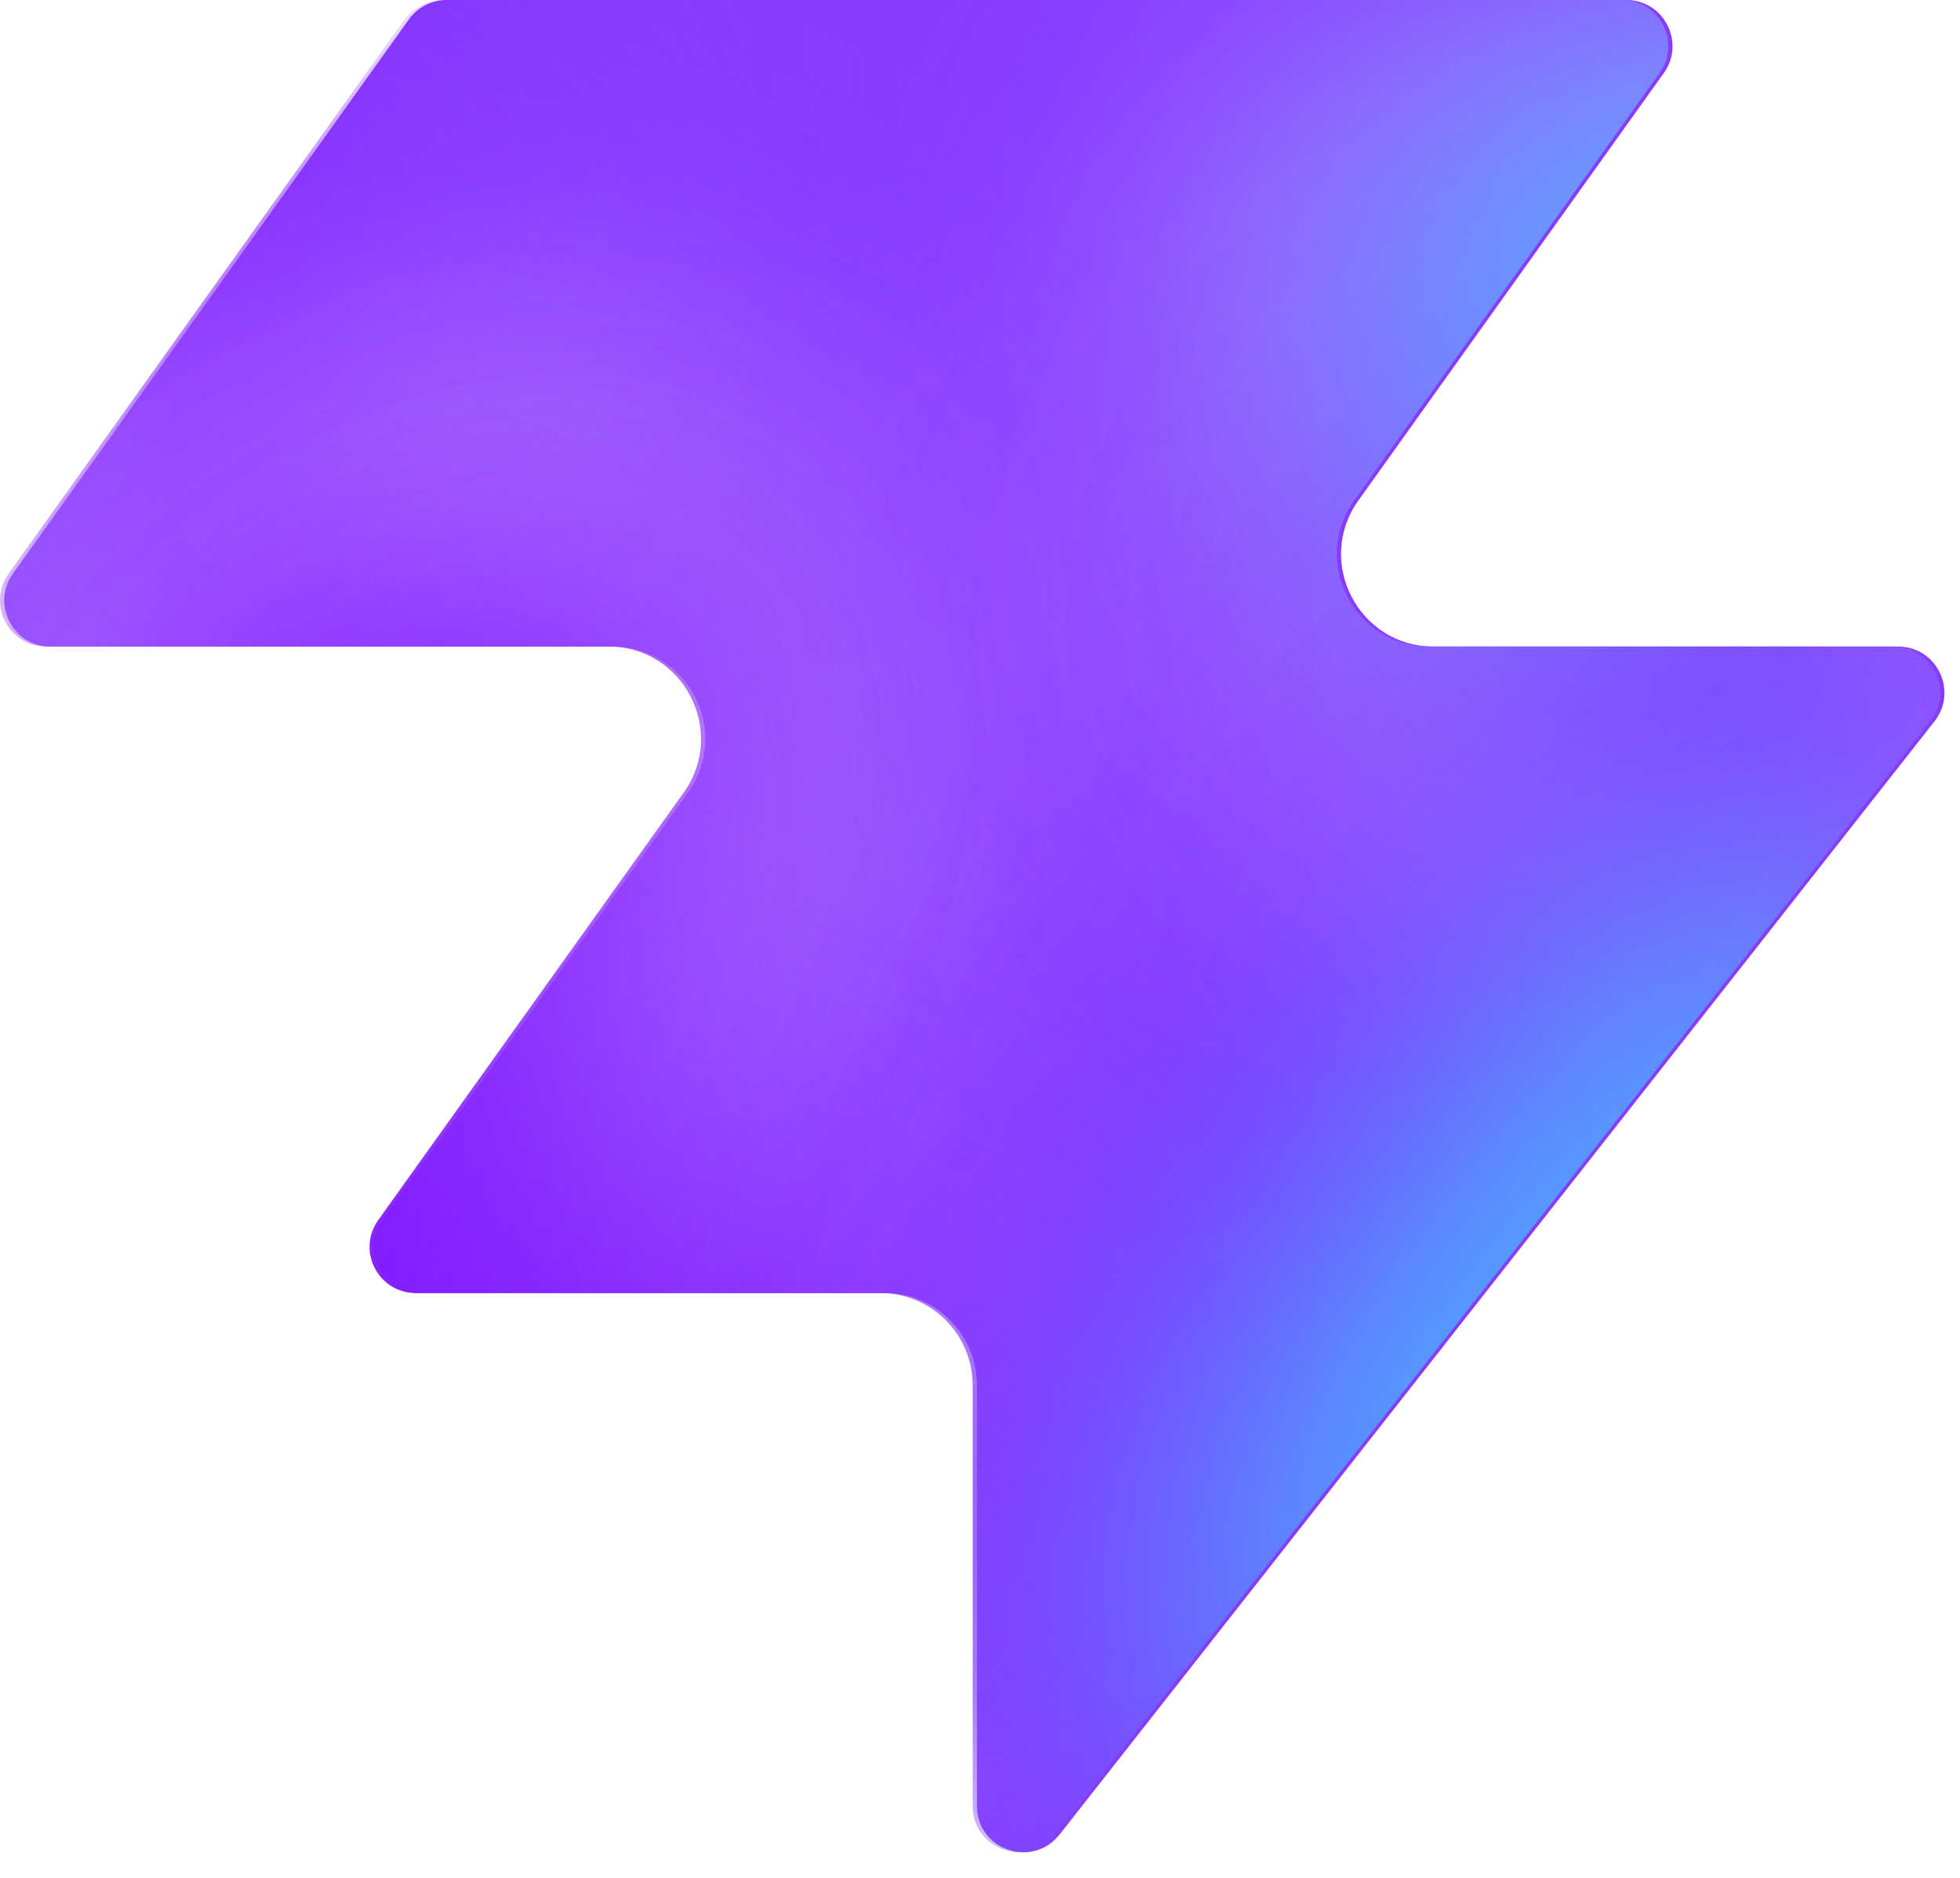
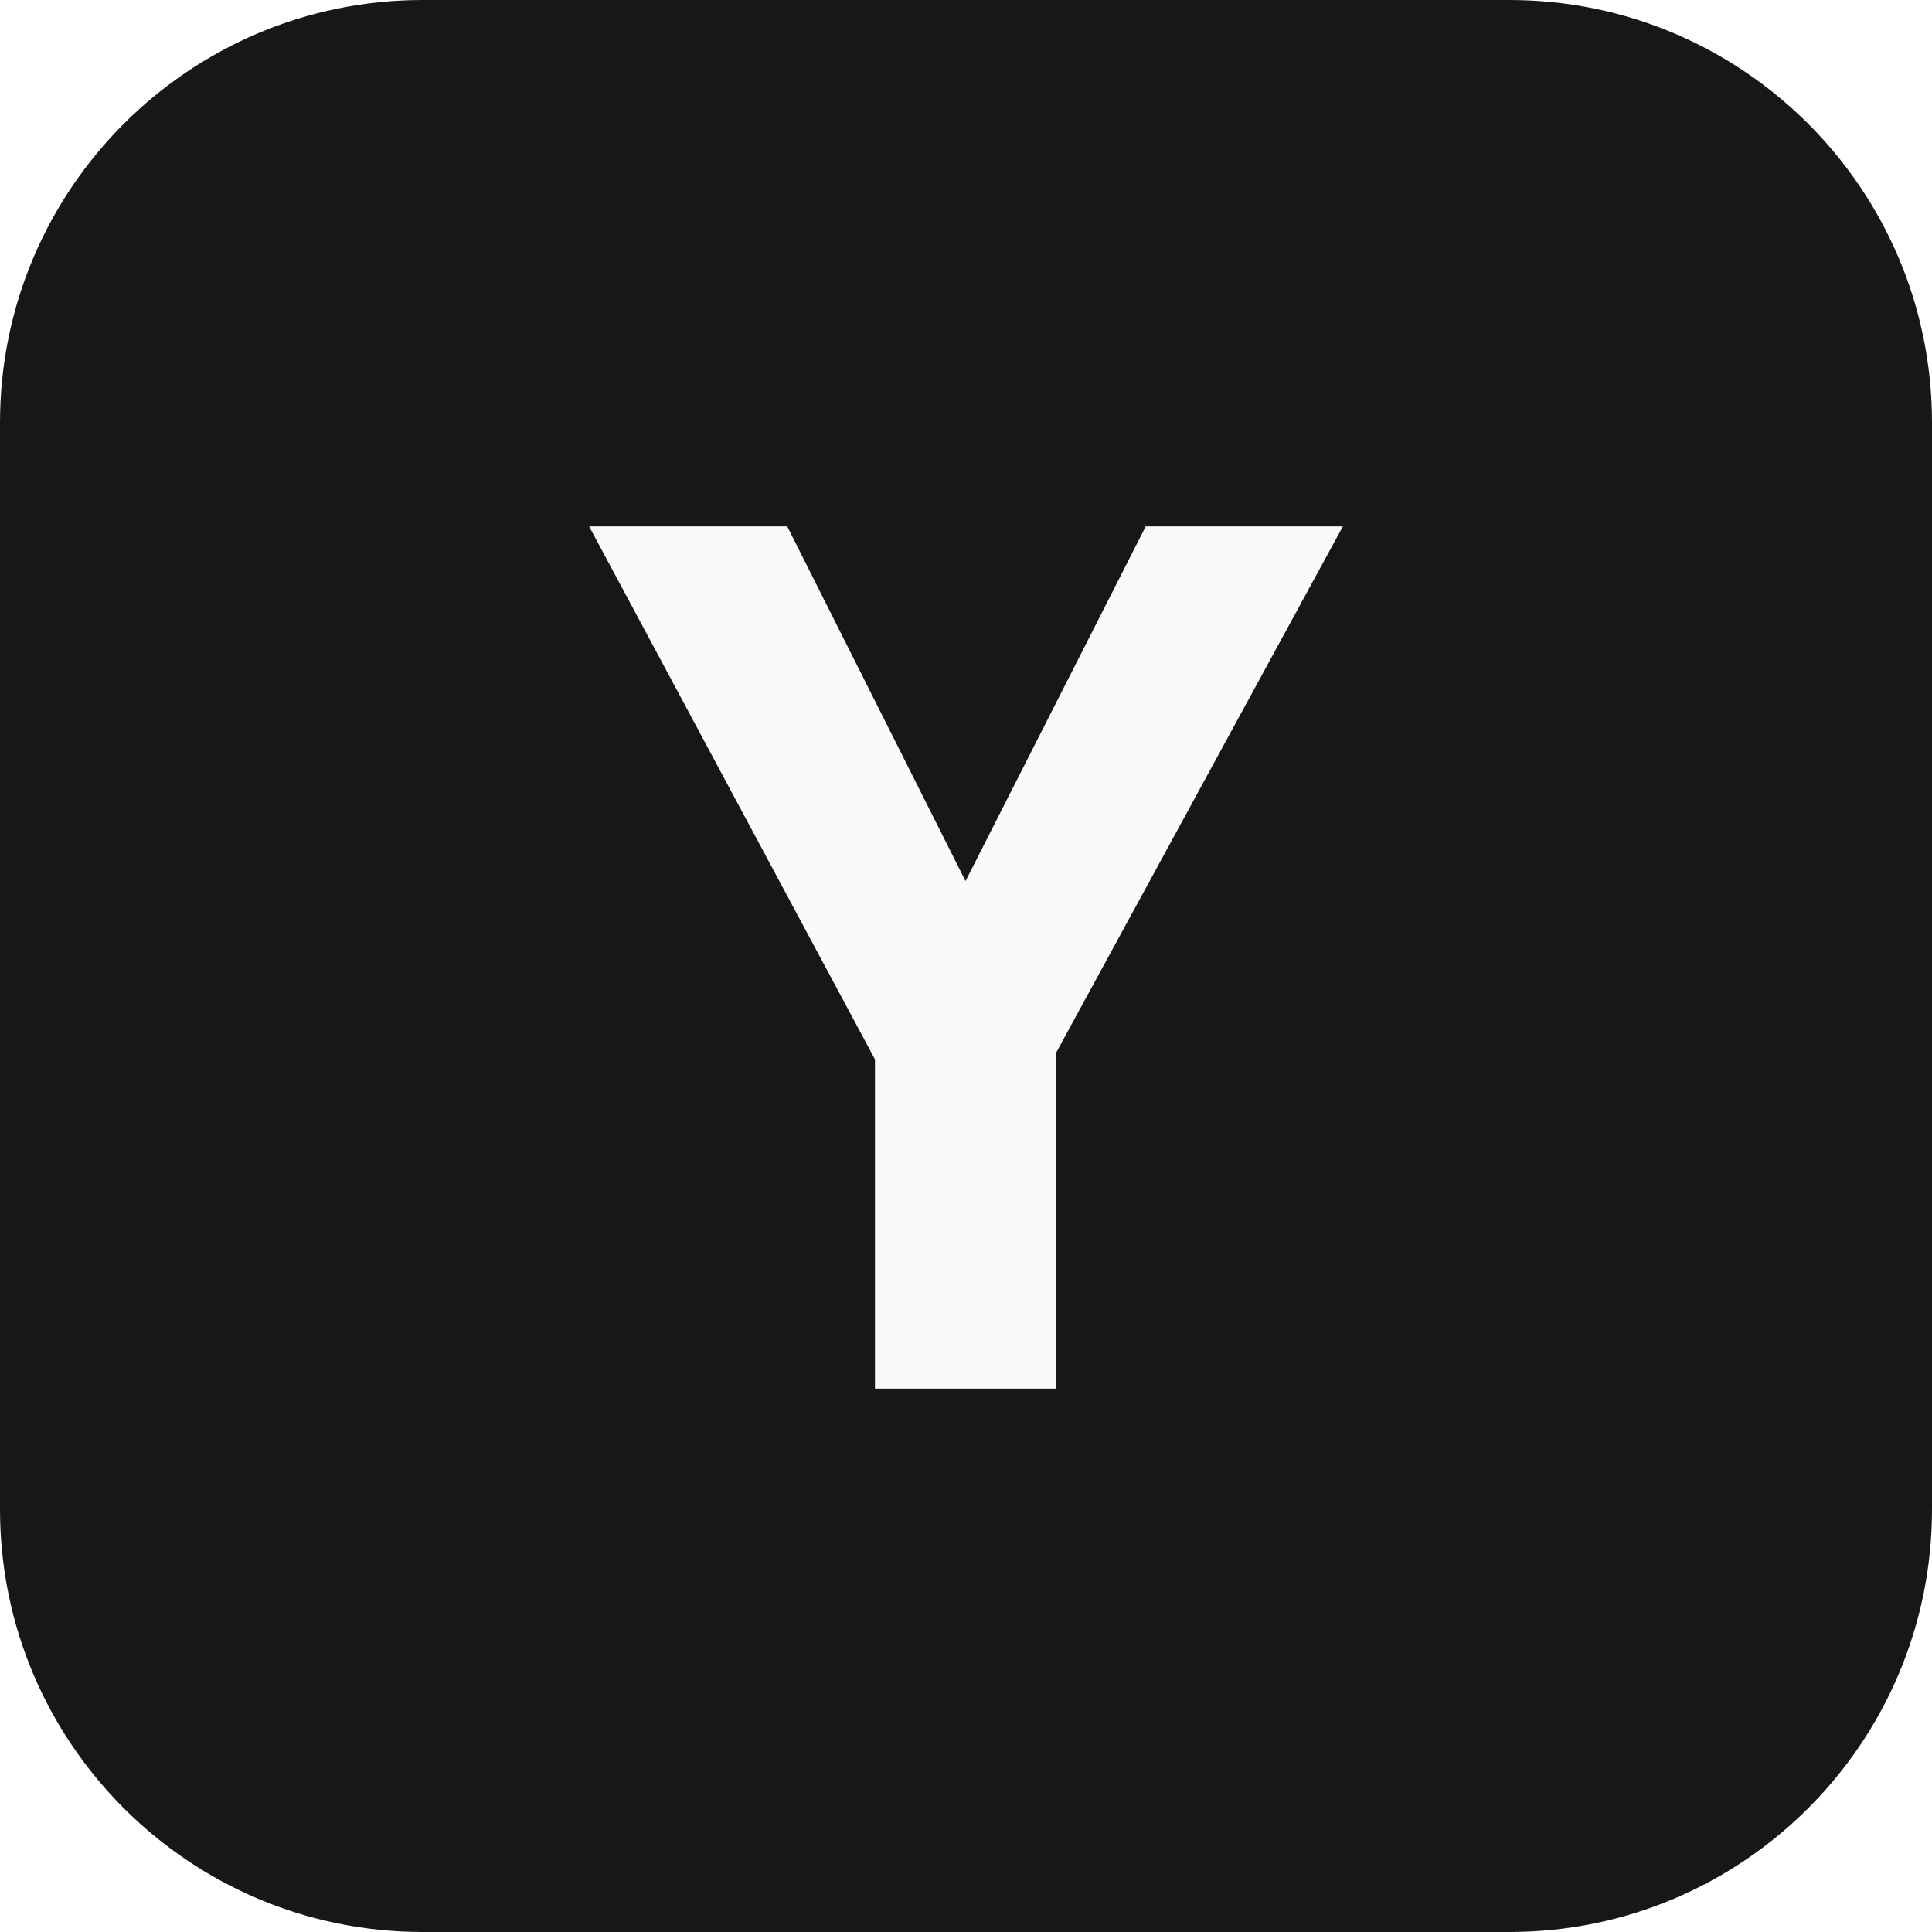
- <svg xmlns="http://www.w3.org/2000/svg" width="48" height="46" fill="none" viewBox="0 0 48 46">
-   <path fill="#863bff" d="M25.946 44.938c-.664.845-2.021.375-2.021-.698V33.937a2.26 2.26 0 0 0-2.262-2.262H10.287c-.92 0-1.456-1.04-.92-1.788l7.48-10.471c1.07-1.497 0-3.578-1.842-3.578H1.237c-.92 0-1.456-1.04-.92-1.788L10.013.474c.214-.297.556-.474.92-.474h28.894c.92 0 1.456 1.04.92 1.788l-7.48 10.471c-1.07 1.498 0 3.579 1.842 3.579h11.377c.943 0 1.473 1.088.89 1.83L25.947 44.94z" style="fill:#863bff;fill:color(display-p3 .525 .23 1);fill-opacity:1" />
-   <mask id="a" width="48" height="46" x="0" y="0" maskUnits="userSpaceOnUse" style="mask-type:alpha">
-     <path fill="#000" d="M25.842 44.938c-.664.844-2.021.375-2.021-.698V33.937a2.26 2.26 0 0 0-2.262-2.262H10.183c-.92 0-1.456-1.04-.92-1.788l7.48-10.471c1.07-1.498 0-3.579-1.842-3.579H1.133c-.92 0-1.456-1.04-.92-1.787L9.91.473c.214-.297.556-.474.92-.474h28.894c.92 0 1.456 1.04.92 1.788l-7.48 10.471c-1.07 1.498 0 3.578 1.842 3.578h11.377c.943 0 1.473 1.088.89 1.832L25.843 44.94z" style="fill:#000;fill-opacity:1" />
-   </mask>
-   <g mask="url(#a)">
-     <g filter="url(#b)">
-       <ellipse cx="5.508" cy="14.704" fill="#ede6ff" rx="5.508" ry="14.704" style="fill:#ede6ff;fill:color(display-p3 .927 .903 1);fill-opacity:1" transform="matrix(.00324 1 1 -.00324 -4.47 31.516)" />
-     </g>
-     <g filter="url(#c)">
-       <ellipse cx="10.399" cy="29.851" fill="#ede6ff" rx="10.399" ry="29.851" style="fill:#ede6ff;fill:color(display-p3 .927 .903 1);fill-opacity:1" transform="matrix(.00324 1 1 -.00324 -39.328 7.883)" />
-     </g>
-     <g filter="url(#d)">
-       <ellipse cx="5.508" cy="30.487" fill="#7e14ff" rx="5.508" ry="30.487" style="fill:#7e14ff;fill:color(display-p3 .492 .077 1);fill-opacity:1" transform="rotate(89.814 -25.913 -14.639)scale(1 -1)" />
-     </g>
-     <g filter="url(#e)">
-       <ellipse cx="5.508" cy="30.599" fill="#7e14ff" rx="5.508" ry="30.599" style="fill:#7e14ff;fill:color(display-p3 .492 .077 1);fill-opacity:1" transform="rotate(89.814 -32.644 -3.334)scale(1 -1)" />
-     </g>
-     <g filter="url(#f)">
-       <ellipse cx="5.508" cy="30.599" fill="#7e14ff" rx="5.508" ry="30.599" style="fill:#7e14ff;fill:color(display-p3 .492 .077 1);fill-opacity:1" transform="matrix(.00324 1 1 -.00324 -34.34 30.47)" />
-     </g>
-     <g filter="url(#g)">
-       <ellipse cx="14.072" cy="22.078" fill="#ede6ff" rx="14.072" ry="22.078" style="fill:#ede6ff;fill:color(display-p3 .927 .903 1);fill-opacity:1" transform="rotate(93.35 24.506 48.493)scale(-1 1)" />
-     </g>
-     <g filter="url(#h)">
-       <ellipse cx="3.47" cy="21.501" fill="#7e14ff" rx="3.47" ry="21.501" style="fill:#7e14ff;fill:color(display-p3 .492 .077 1);fill-opacity:1" transform="rotate(89.009 28.708 47.59)scale(-1 1)" />
-     </g>
-     <g filter="url(#i)">
-       <ellipse cx="3.47" cy="21.501" fill="#7e14ff" rx="3.47" ry="21.501" style="fill:#7e14ff;fill:color(display-p3 .492 .077 1);fill-opacity:1" transform="rotate(89.009 28.708 47.59)scale(-1 1)" />
-     </g>
-     <g filter="url(#j)">
-       <ellipse cx=".387" cy="8.972" fill="#7e14ff" rx="4.407" ry="29.108" style="fill:#7e14ff;fill:color(display-p3 .492 .077 1);fill-opacity:1" transform="rotate(39.51 .387 8.972)" />
-     </g>
-     <g filter="url(#k)">
-       <ellipse cx="47.523" cy="-6.092" fill="#7e14ff" rx="4.407" ry="29.108" style="fill:#7e14ff;fill:color(display-p3 .492 .077 1);fill-opacity:1" transform="rotate(37.892 47.523 -6.092)" />
-     </g>
-     <g filter="url(#l)">
-       <ellipse cx="41.412" cy="6.333" fill="#47bfff" rx="5.971" ry="9.665" style="fill:#47bfff;fill:color(display-p3 .28 .748 1);fill-opacity:1" transform="rotate(37.892 41.412 6.333)" />
-     </g>
-     <g filter="url(#m)">
-       <ellipse cx="-1.879" cy="38.332" fill="#7e14ff" rx="4.407" ry="29.108" style="fill:#7e14ff;fill:color(display-p3 .492 .077 1);fill-opacity:1" transform="rotate(37.892 -1.88 38.332)" />
-     </g>
-     <g filter="url(#n)">
-       <ellipse cx="-1.879" cy="38.332" fill="#7e14ff" rx="4.407" ry="29.108" style="fill:#7e14ff;fill:color(display-p3 .492 .077 1);fill-opacity:1" transform="rotate(37.892 -1.88 38.332)" />
-     </g>
-     <g filter="url(#o)">
-       <ellipse cx="35.651" cy="29.907" fill="#7e14ff" rx="4.407" ry="29.108" style="fill:#7e14ff;fill:color(display-p3 .492 .077 1);fill-opacity:1" transform="rotate(37.892 35.651 29.907)" />
-     </g>
-     <g filter="url(#p)">
-       <ellipse cx="38.418" cy="32.4" fill="#47bfff" rx="5.971" ry="15.297" style="fill:#47bfff;fill:color(display-p3 .28 .748 1);fill-opacity:1" transform="rotate(37.892 38.418 32.4)" />
-     </g>
-   </g>
-   <defs>
-     <filter id="b" width="60.045" height="41.654" x="-19.77" y="16.149" color-interpolation-filters="sRGB" filterUnits="userSpaceOnUse">
-       <feFlood flood-opacity="0" result="BackgroundImageFix" />
-       <feBlend in="SourceGraphic" in2="BackgroundImageFix" result="shape" />
-       <feGaussianBlur result="effect1_foregroundBlur_2002_17158" stdDeviation="7.659" />
-     </filter>
-     <filter id="c" width="90.34" height="51.437" x="-54.613" y="-7.533" color-interpolation-filters="sRGB" filterUnits="userSpaceOnUse">
-       <feFlood flood-opacity="0" result="BackgroundImageFix" />
-       <feBlend in="SourceGraphic" in2="BackgroundImageFix" result="shape" />
-       <feGaussianBlur result="effect1_foregroundBlur_2002_17158" stdDeviation="7.659" />
-     </filter>
-     <filter id="d" width="79.355" height="29.4" x="-49.64" y="2.03" color-interpolation-filters="sRGB" filterUnits="userSpaceOnUse">
-       <feFlood flood-opacity="0" result="BackgroundImageFix" />
-       <feBlend in="SourceGraphic" in2="BackgroundImageFix" result="shape" />
-       <feGaussianBlur result="effect1_foregroundBlur_2002_17158" stdDeviation="4.596" />
-     </filter>
-     <filter id="e" width="79.579" height="29.4" x="-45.045" y="20.029" color-interpolation-filters="sRGB" filterUnits="userSpaceOnUse">
-       <feFlood flood-opacity="0" result="BackgroundImageFix" />
-       <feBlend in="SourceGraphic" in2="BackgroundImageFix" result="shape" />
-       <feGaussianBlur result="effect1_foregroundBlur_2002_17158" stdDeviation="4.596" />
-     </filter>
-     <filter id="f" width="79.579" height="29.4" x="-43.513" y="21.178" color-interpolation-filters="sRGB" filterUnits="userSpaceOnUse">
-       <feFlood flood-opacity="0" result="BackgroundImageFix" />
-       <feBlend in="SourceGraphic" in2="BackgroundImageFix" result="shape" />
-       <feGaussianBlur result="effect1_foregroundBlur_2002_17158" stdDeviation="4.596" />
-     </filter>
-     <filter id="g" width="74.749" height="58.852" x="15.756" y="-17.901" color-interpolation-filters="sRGB" filterUnits="userSpaceOnUse">
-       <feFlood flood-opacity="0" result="BackgroundImageFix" />
-       <feBlend in="SourceGraphic" in2="BackgroundImageFix" result="shape" />
-       <feGaussianBlur result="effect1_foregroundBlur_2002_17158" stdDeviation="7.659" />
-     </filter>
-     <filter id="h" width="61.377" height="25.362" x="23.548" y="2.284" color-interpolation-filters="sRGB" filterUnits="userSpaceOnUse">
-       <feFlood flood-opacity="0" result="BackgroundImageFix" />
-       <feBlend in="SourceGraphic" in2="BackgroundImageFix" result="shape" />
-       <feGaussianBlur result="effect1_foregroundBlur_2002_17158" stdDeviation="4.596" />
-     </filter>
-     <filter id="i" width="61.377" height="25.362" x="23.548" y="2.284" color-interpolation-filters="sRGB" filterUnits="userSpaceOnUse">
-       <feFlood flood-opacity="0" result="BackgroundImageFix" />
-       <feBlend in="SourceGraphic" in2="BackgroundImageFix" result="shape" />
-       <feGaussianBlur result="effect1_foregroundBlur_2002_17158" stdDeviation="4.596" />
-     </filter>
-     <filter id="j" width="56.045" height="63.649" x="-27.636" y="-22.853" color-interpolation-filters="sRGB" filterUnits="userSpaceOnUse">
-       <feFlood flood-opacity="0" result="BackgroundImageFix" />
-       <feBlend in="SourceGraphic" in2="BackgroundImageFix" result="shape" />
-       <feGaussianBlur result="effect1_foregroundBlur_2002_17158" stdDeviation="4.596" />
-     </filter>
-     <filter id="k" width="54.814" height="64.646" x="20.116" y="-38.415" color-interpolation-filters="sRGB" filterUnits="userSpaceOnUse">
-       <feFlood flood-opacity="0" result="BackgroundImageFix" />
-       <feBlend in="SourceGraphic" in2="BackgroundImageFix" result="shape" />
-       <feGaussianBlur result="effect1_foregroundBlur_2002_17158" stdDeviation="4.596" />
-     </filter>
-     <filter id="l" width="33.541" height="35.313" x="24.641" y="-11.323" color-interpolation-filters="sRGB" filterUnits="userSpaceOnUse">
-       <feFlood flood-opacity="0" result="BackgroundImageFix" />
-       <feBlend in="SourceGraphic" in2="BackgroundImageFix" result="shape" />
-       <feGaussianBlur result="effect1_foregroundBlur_2002_17158" stdDeviation="4.596" />
-     </filter>
-     <filter id="m" width="54.814" height="64.646" x="-29.286" y="6.009" color-interpolation-filters="sRGB" filterUnits="userSpaceOnUse">
-       <feFlood flood-opacity="0" result="BackgroundImageFix" />
-       <feBlend in="SourceGraphic" in2="BackgroundImageFix" result="shape" />
-       <feGaussianBlur result="effect1_foregroundBlur_2002_17158" stdDeviation="4.596" />
-     </filter>
-     <filter id="n" width="54.814" height="64.646" x="-29.286" y="6.009" color-interpolation-filters="sRGB" filterUnits="userSpaceOnUse">
-       <feFlood flood-opacity="0" result="BackgroundImageFix" />
-       <feBlend in="SourceGraphic" in2="BackgroundImageFix" result="shape" />
-       <feGaussianBlur result="effect1_foregroundBlur_2002_17158" stdDeviation="4.596" />
-     </filter>
-     <filter id="o" width="54.814" height="64.646" x="8.244" y="-2.416" color-interpolation-filters="sRGB" filterUnits="userSpaceOnUse">
-       <feFlood flood-opacity="0" result="BackgroundImageFix" />
-       <feBlend in="SourceGraphic" in2="BackgroundImageFix" result="shape" />
-       <feGaussianBlur result="effect1_foregroundBlur_2002_17158" stdDeviation="4.596" />
-     </filter>
-     <filter id="p" width="39.409" height="43.623" x="18.713" y="10.588" color-interpolation-filters="sRGB" filterUnits="userSpaceOnUse">
-       <feFlood flood-opacity="0" result="BackgroundImageFix" />
-       <feBlend in="SourceGraphic" in2="BackgroundImageFix" result="shape" />
-       <feGaussianBlur result="effect1_foregroundBlur_2002_17158" stdDeviation="4.596" />
-     </filter>
-   </defs>
+ <svg xmlns="http://www.w3.org/2000/svg" viewBox="0 0 32 32">
+   <rect width="32" height="32" rx="7" fill="#171717" />
+   <text x="16" y="23" font-family="sans-serif" font-size="20" font-weight="700" text-anchor="middle" fill="#fafafa">Y</text>
</svg>
